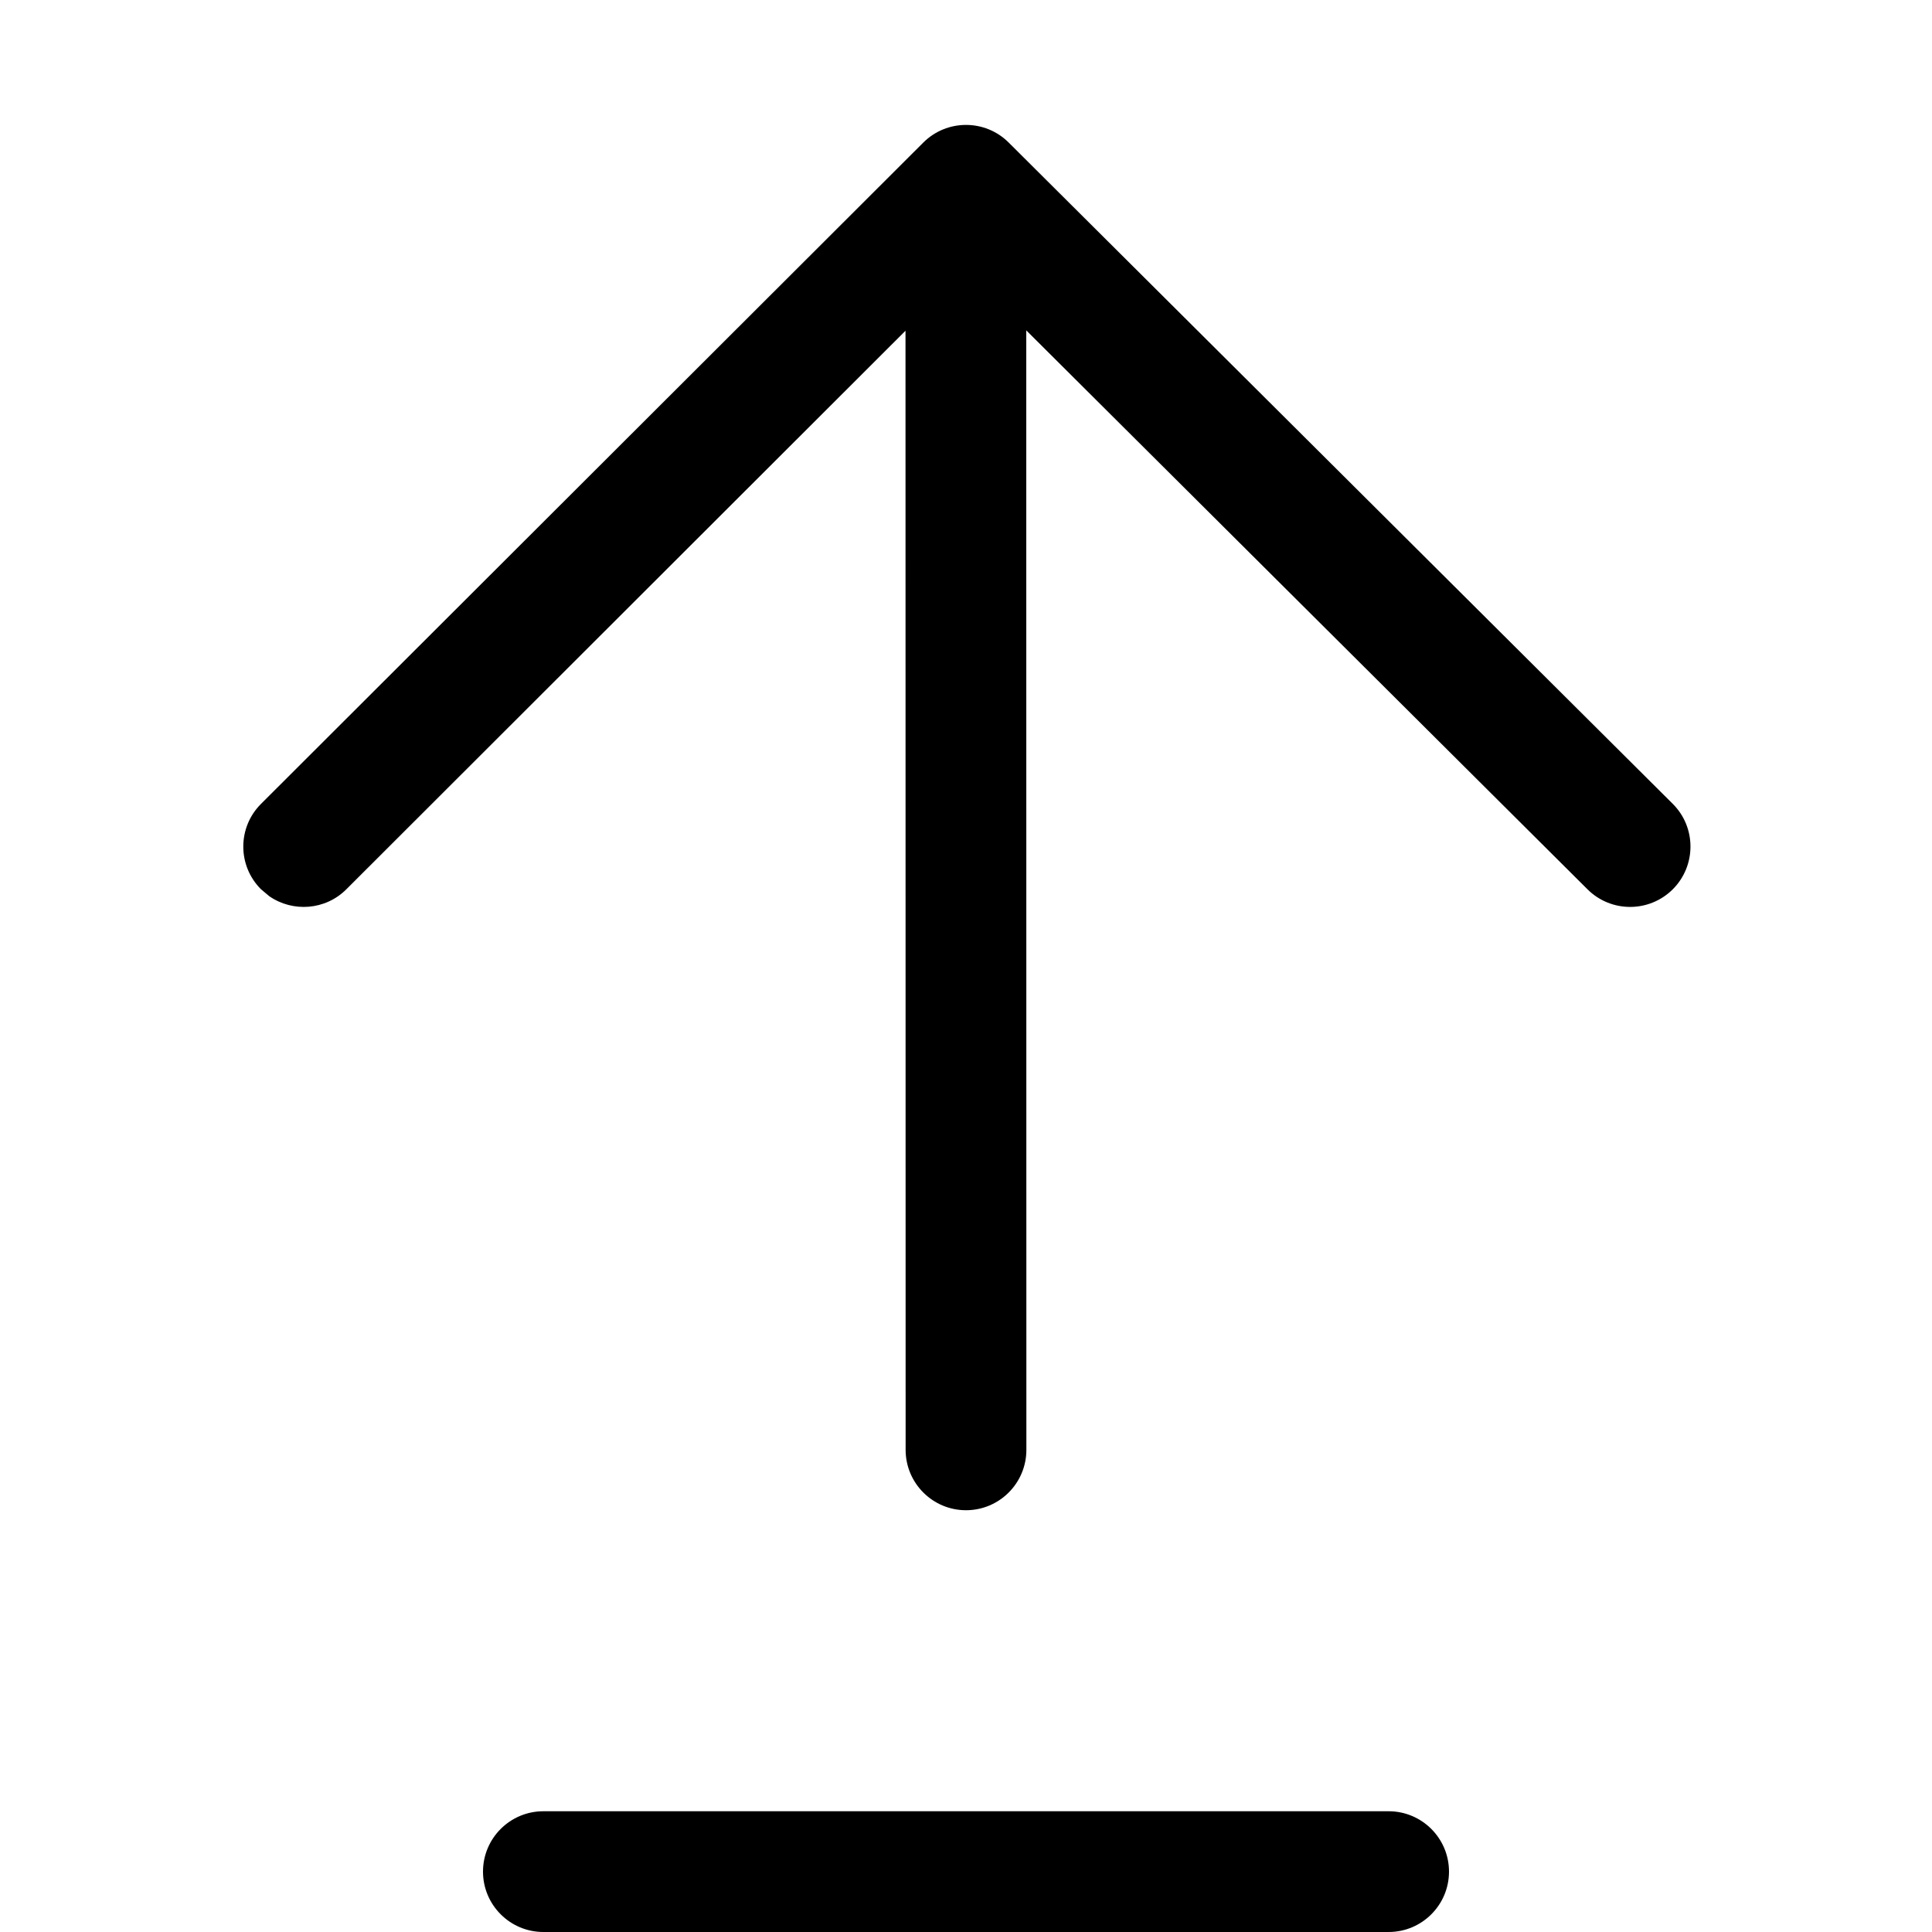
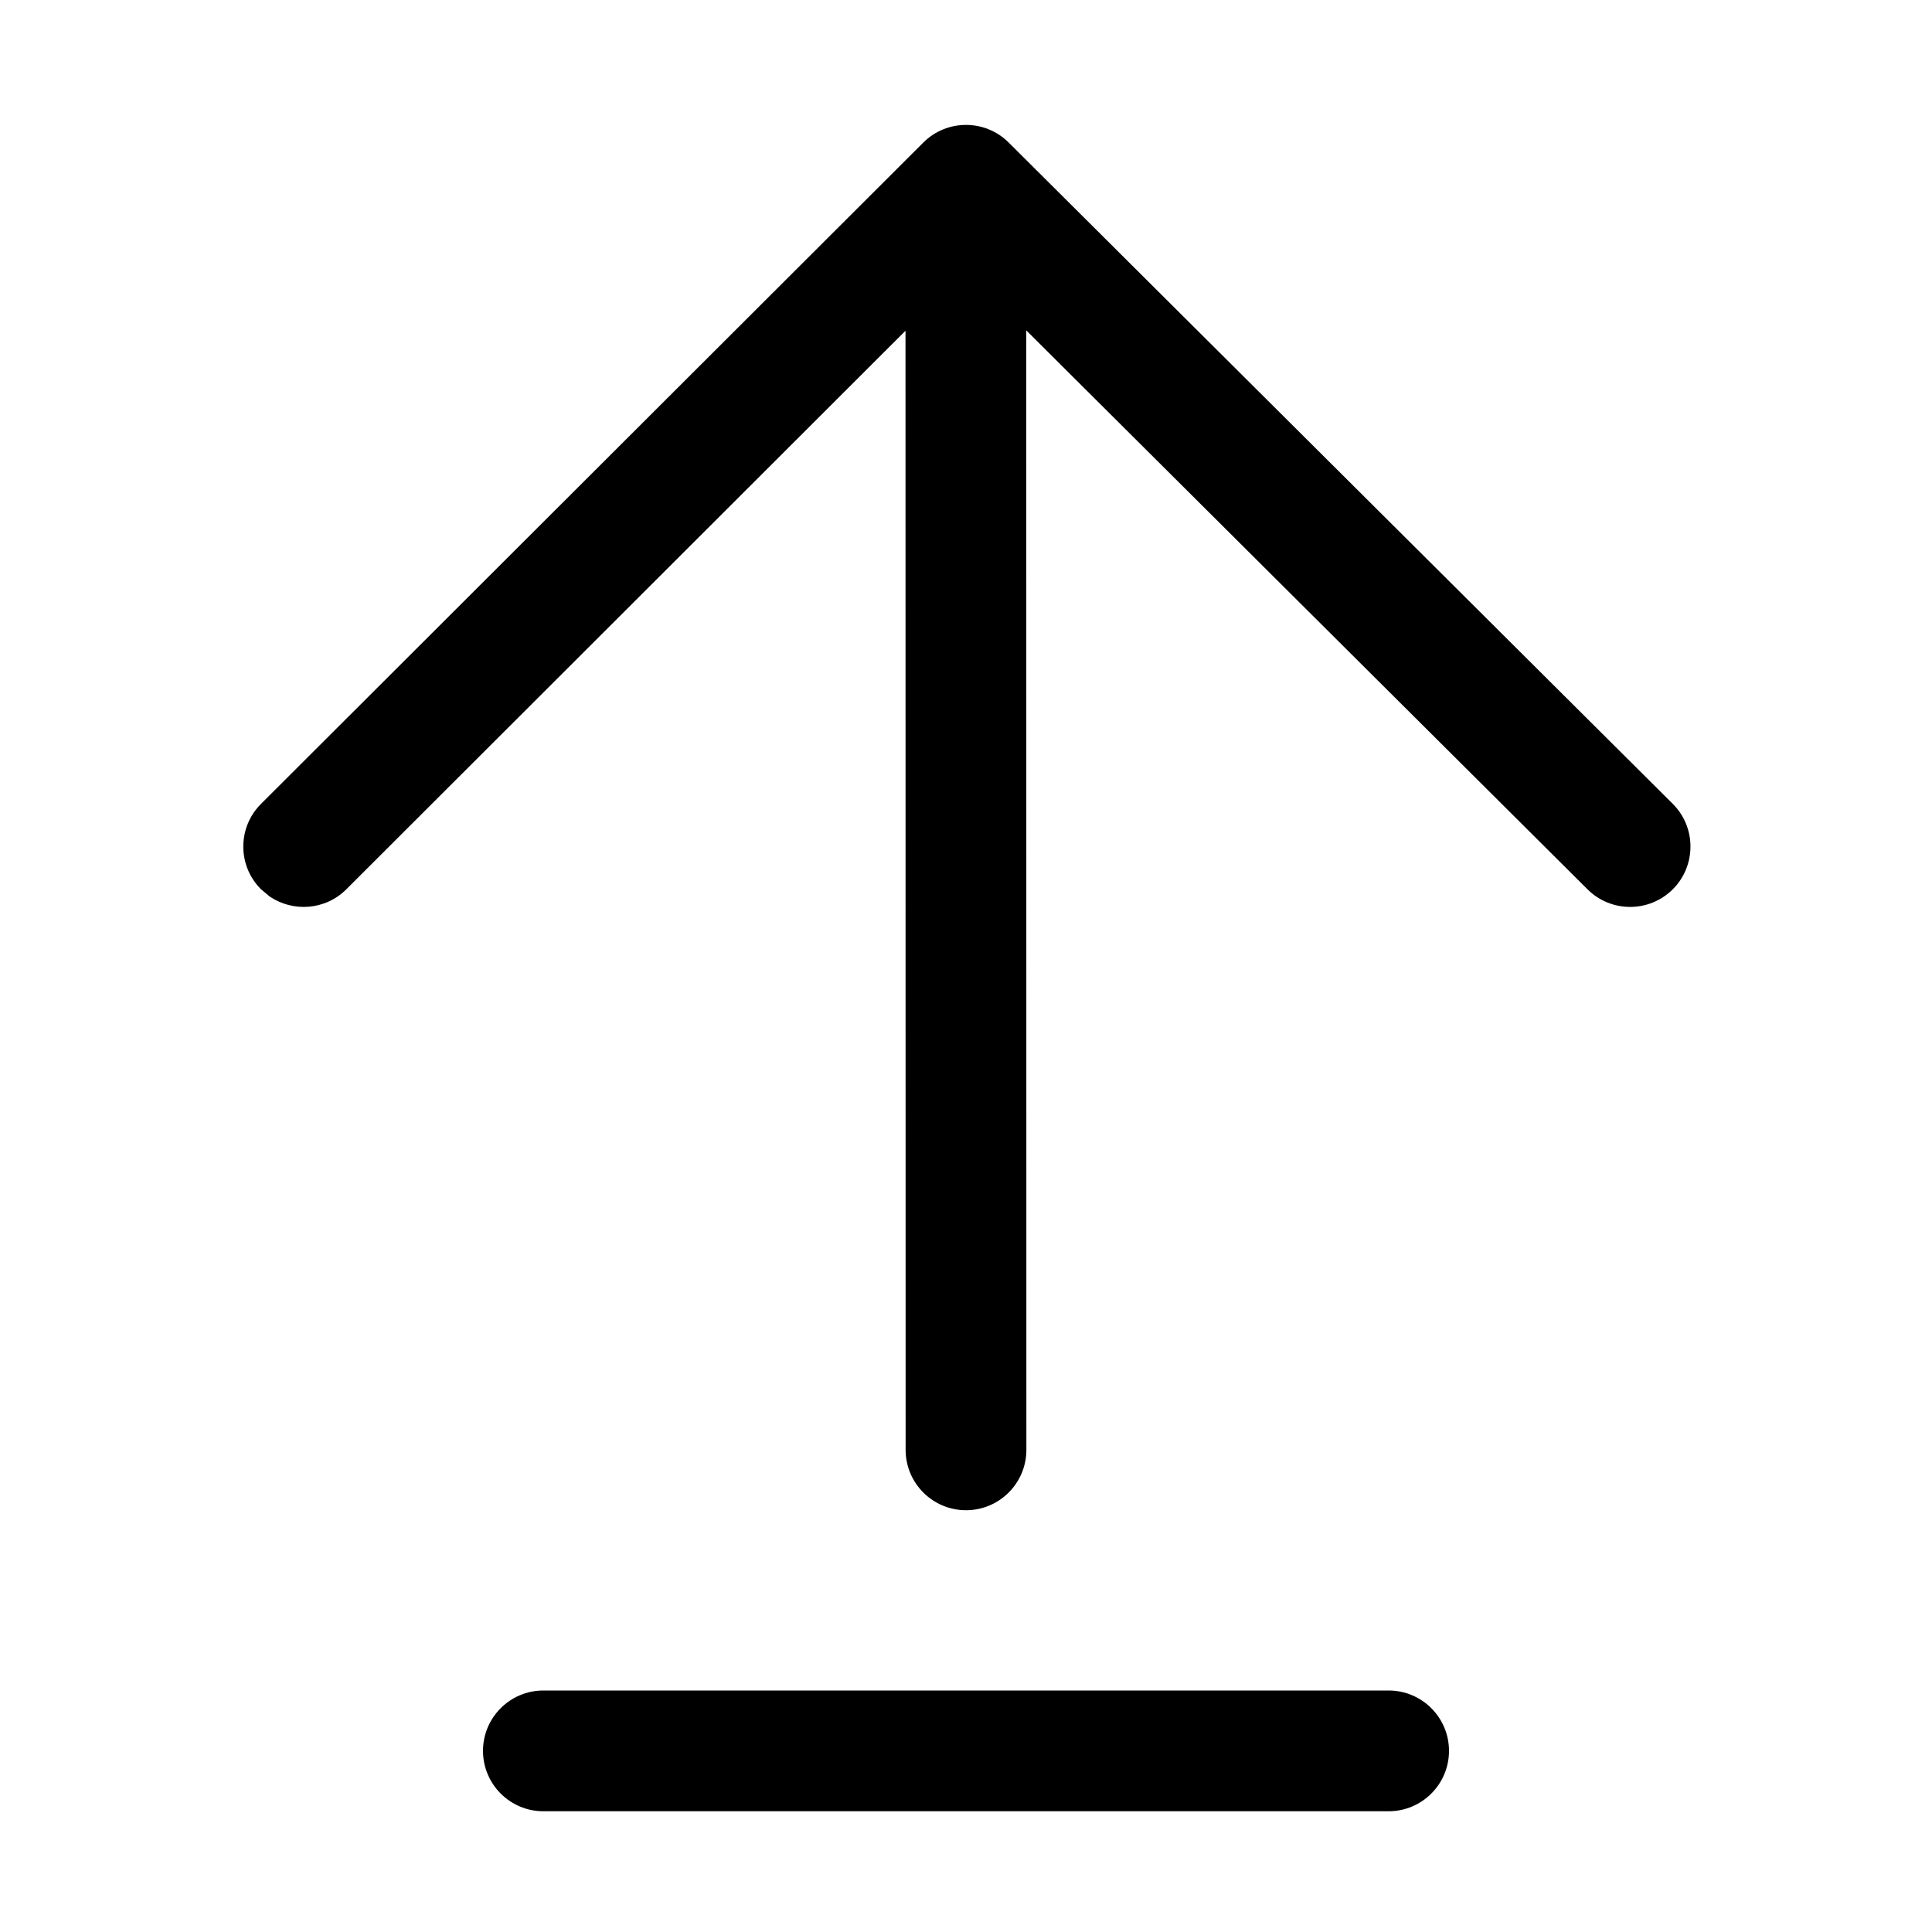
<svg xmlns="http://www.w3.org/2000/svg" width="16px" height="16px" viewBox="0 0 16 16" version="1.1">
  <g id="ICON-/-toolbar-/-jump" stroke="none" stroke-width="1" fill="none" fill-rule="evenodd">
-     <path d="M8.353,1.18 L13.853,6.657 C14.048,6.851 14.049,7.168 13.854,7.364 C13.659,7.559 13.343,7.56 13.147,7.365 L8.499,2.736 L8.5,12.007 C8.5,12.283 8.276,12.507 8,12.507 C7.724,12.507 7.5,12.283 7.5,12.007 L7.499,2.739 L2.868,7.365 C2.695,7.538 2.425,7.557 2.23,7.422 L2.161,7.364 C1.966,7.169 1.966,6.852 2.162,6.657 L7.647,1.18 C7.842,0.986 8.158,0.986 8.353,1.18 Z M4.5,15 L11.5,15 C11.776,15 12,15.224 12,15.5 C12,15.776 11.776,16 11.5,16 L4.5,16 C4.224,16 4,15.776 4,15.5 C4,15.224 4.224,15 4.5,15 Z" id="形状结合" fill="#000000" />
+     <path d="M8.353,1.18 L13.853,6.657 C14.048,6.851 14.049,7.168 13.854,7.364 C13.659,7.559 13.343,7.56 13.147,7.365 L8.499,2.736 L8.5,12.007 C8.5,12.283 8.276,12.507 8,12.507 C7.724,12.507 7.5,12.283 7.5,12.007 L7.499,2.739 L2.868,7.365 C2.695,7.538 2.425,7.557 2.23,7.422 L2.161,7.364 C1.966,7.169 1.966,6.852 2.162,6.657 L7.647,1.18 C7.842,0.986 8.158,0.986 8.353,1.18 Z M4.5,14 L11.5,14 C11.776,14 12,14.224 12,14.5 C12,14.776 11.776,15 11.5,15 L4.5,15 C4.224,15 4,14.776 4,14.5 C4,14.224 4.224,14 4.5,14 Z" id="形状结合" fill="#000000" />
  </g>
</svg>
